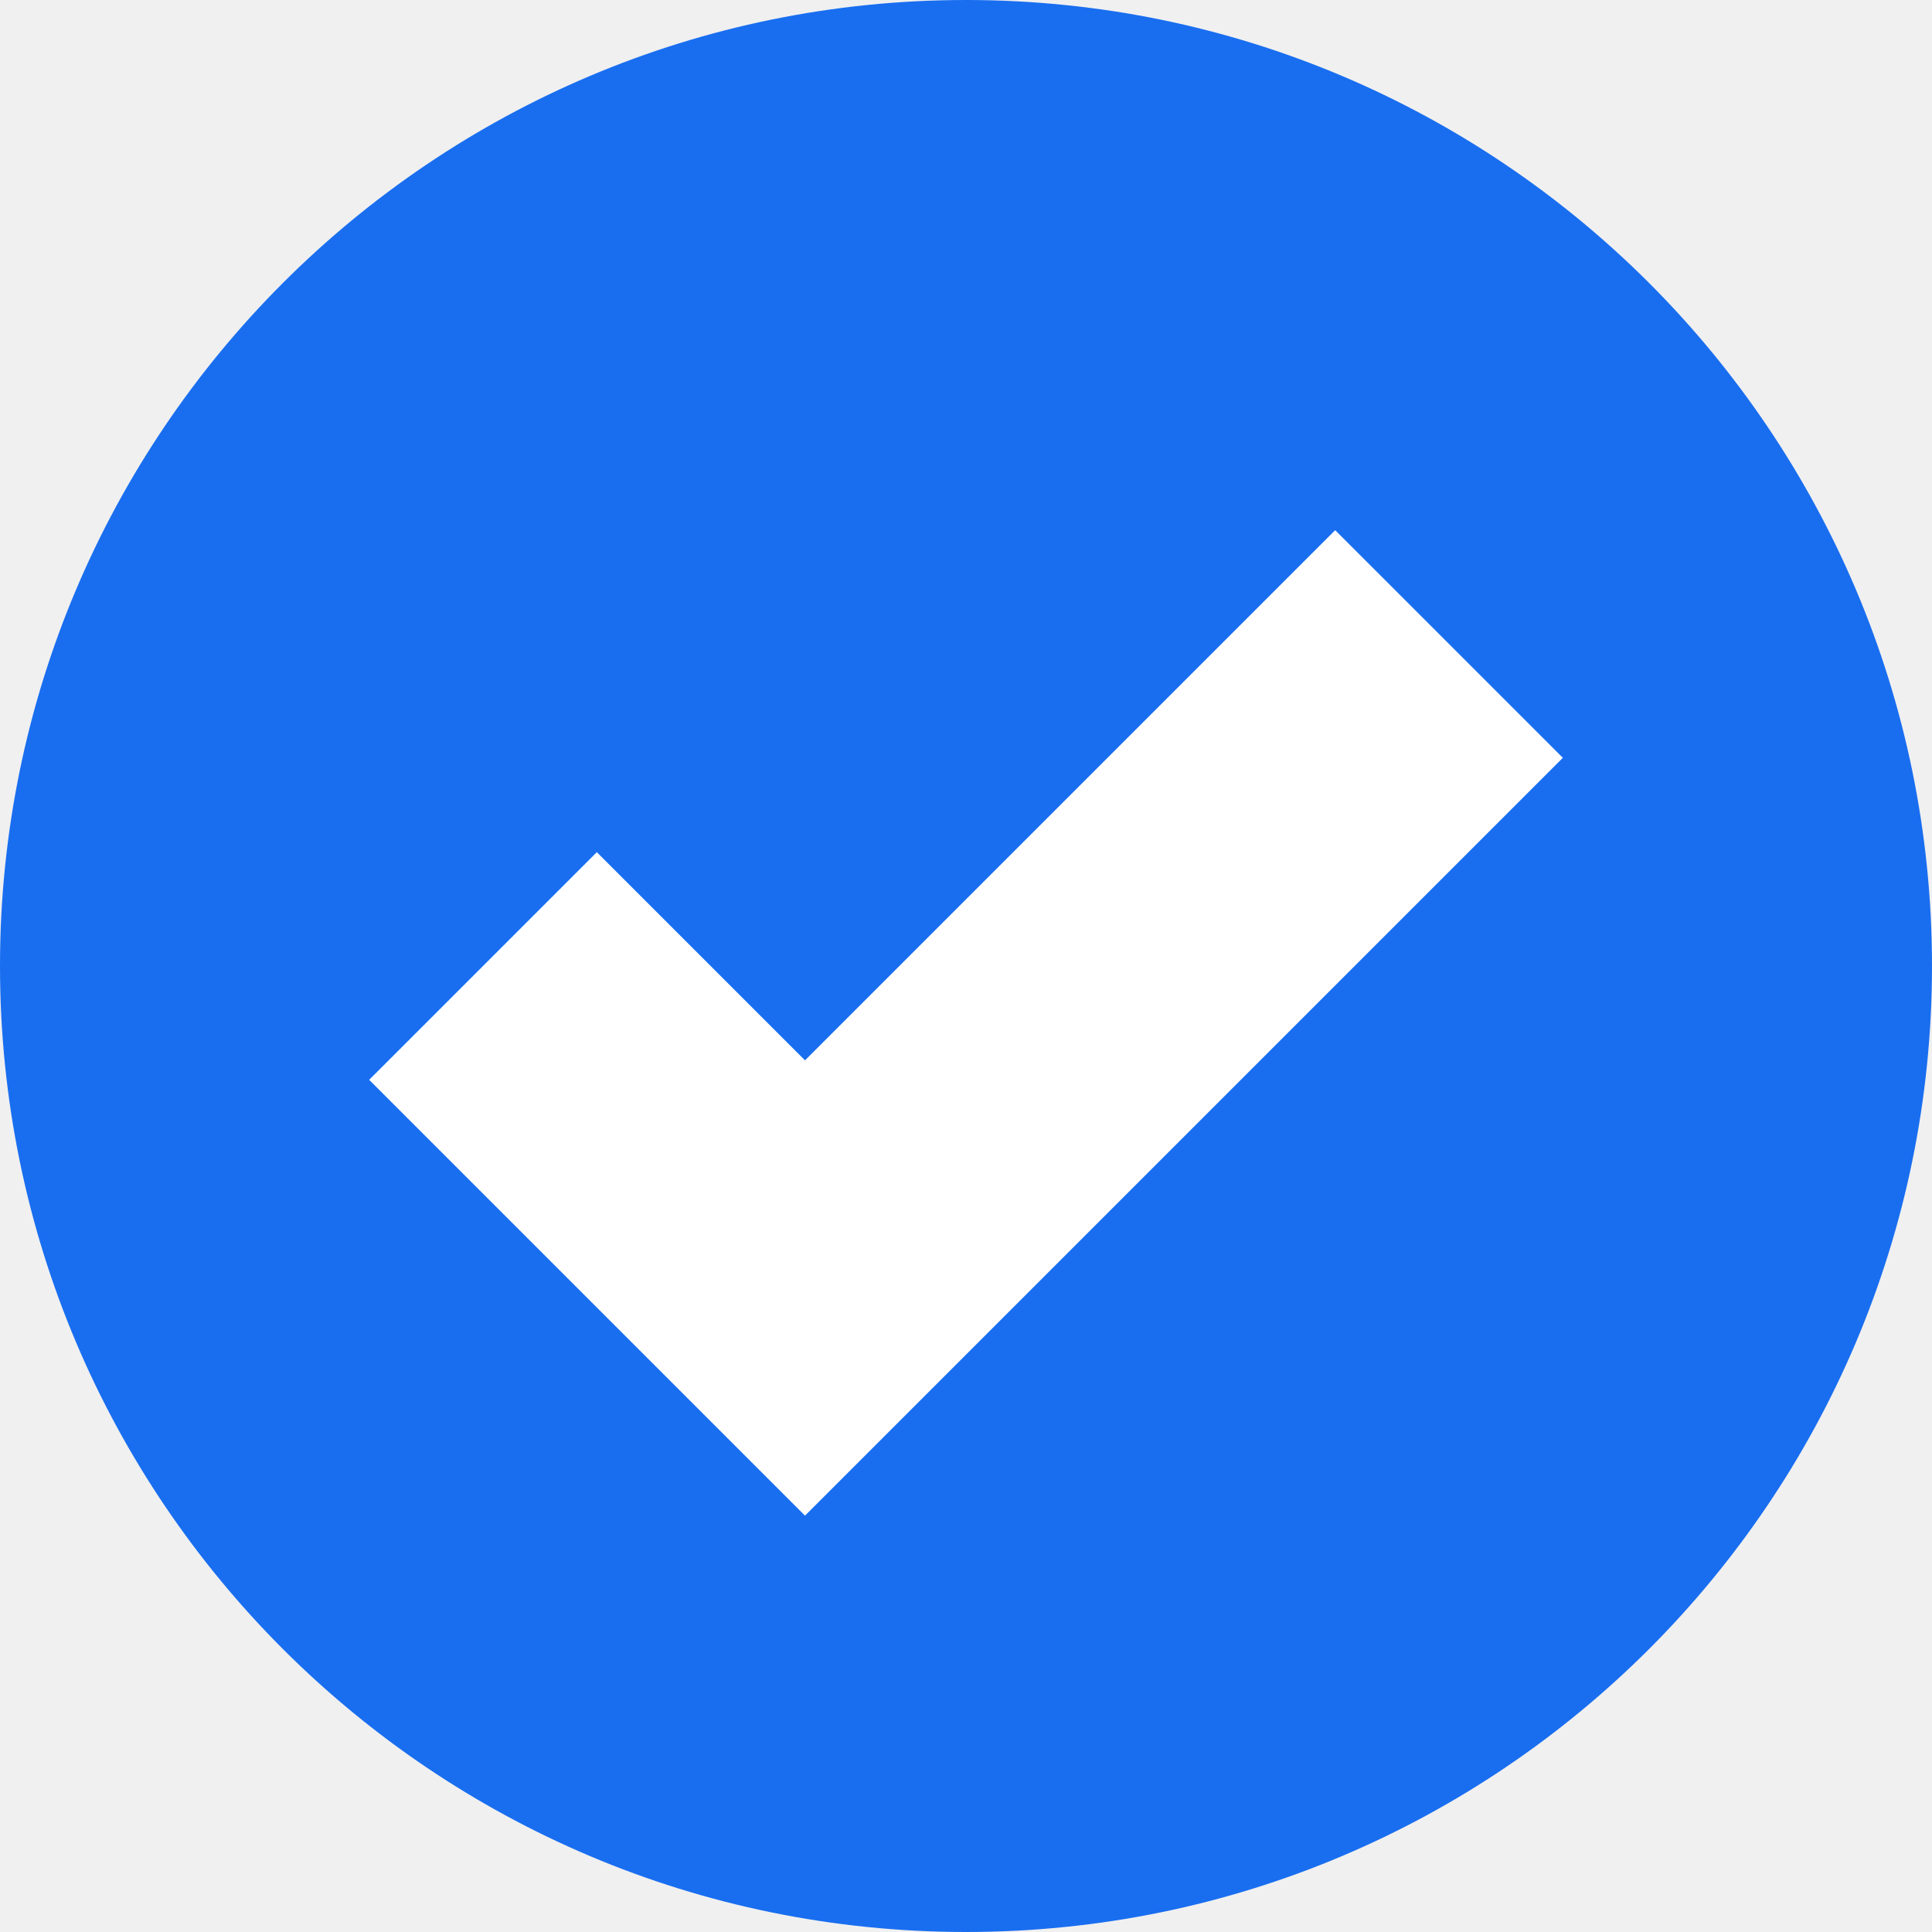
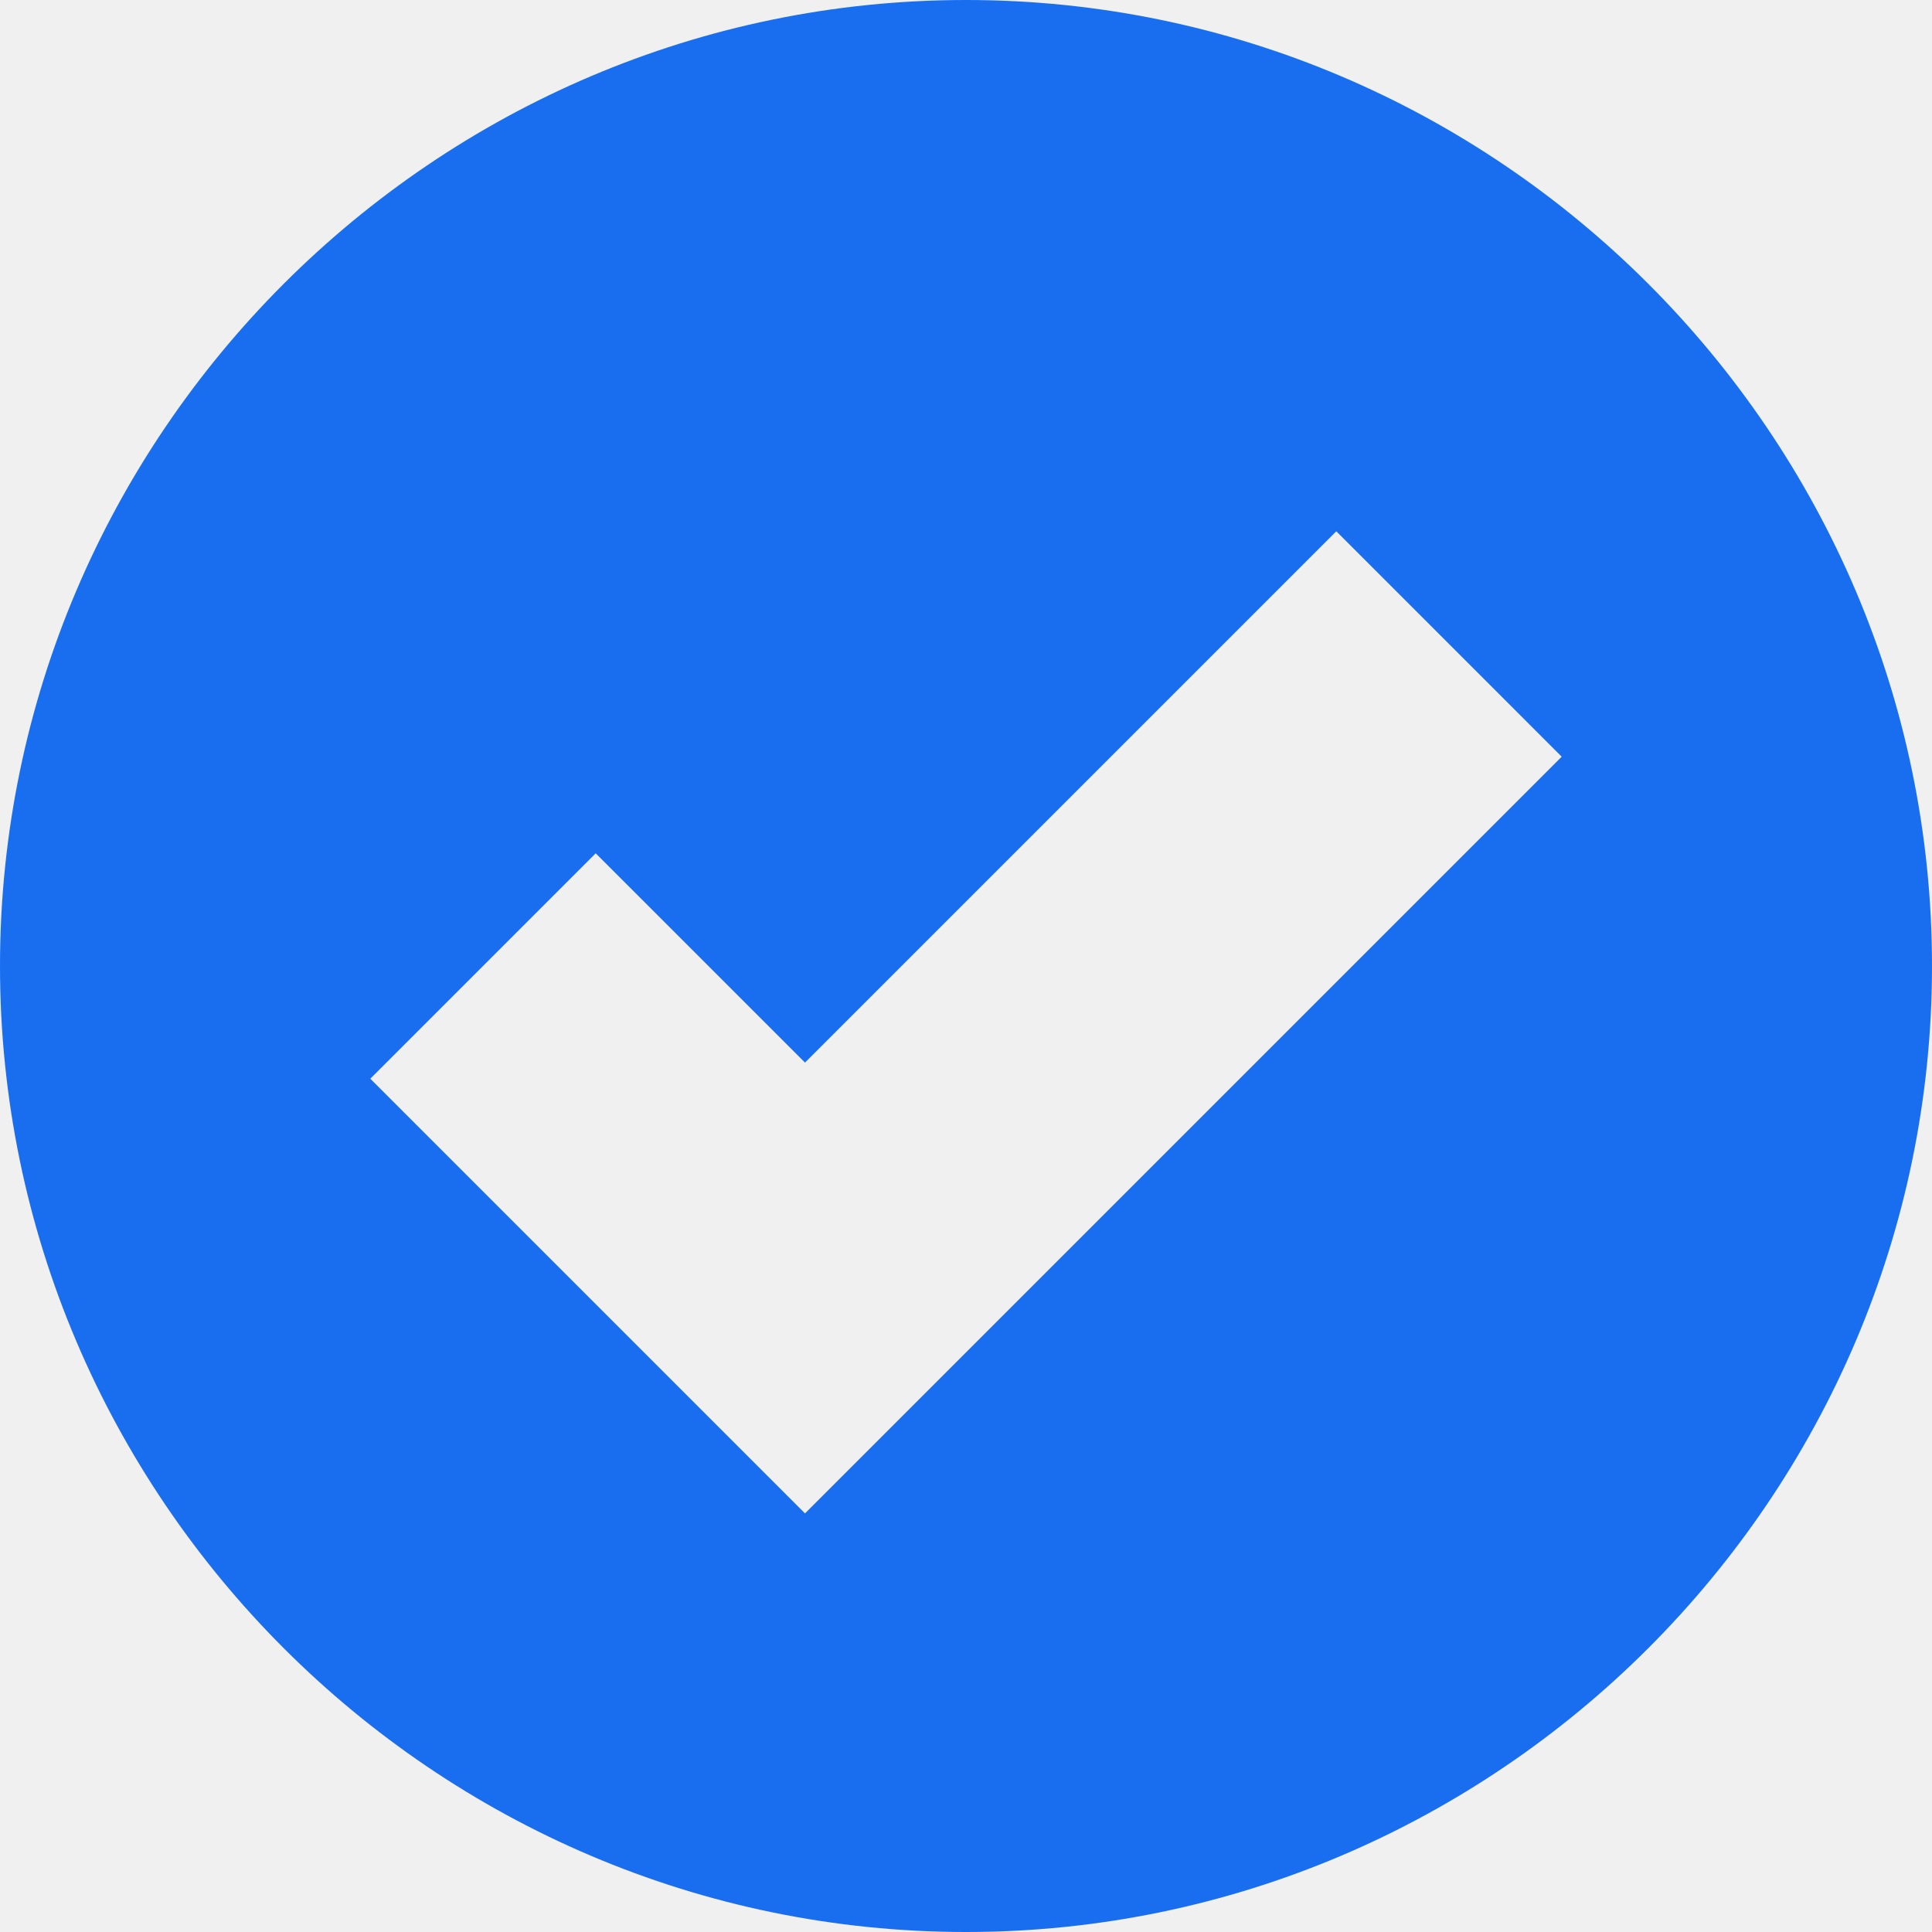
- <svg xmlns="http://www.w3.org/2000/svg" version="1.1" x="0px" y="0px" viewBox="0 0 12 12" style="enable-background:new 0 0 12 12;" xml:space="preserve">
-   <g id="Layer_1">
-     <g>
-       <circle style="fill:#196EF0;" cx="6" cy="6" r="6" />
-       <polygon style="fill:#FFFFFF;" points="5,9.414 2.293,6.707 3.707,5.293 5,6.586 8.293,3.293 9.707,4.707   " />
-     </g>
-   </g>
-   <g id="Comments">
- </g>
+ <svg xmlns="http://www.w3.org/2000/svg" version="1.1" id="Layer_1" x="0px" y="0px" viewBox="0 0 12 12" style="enable-background:new 0 0 12 12;" xml:space="preserve">
+   <style type="text/css">
+ 	.st0{fill:#196EF0;}
+ </style>
+   <path class="st0" d="M6,0C2.7,0,0,2.7,0,6s2.7,6,6,6s6-2.7,6-6S9.3,0,6,0z M5,9.4L2.3,6.7l1.4-1.4L5,6.6l3.3-3.3l1.4,1.4L5,9.4z" />
</svg>
